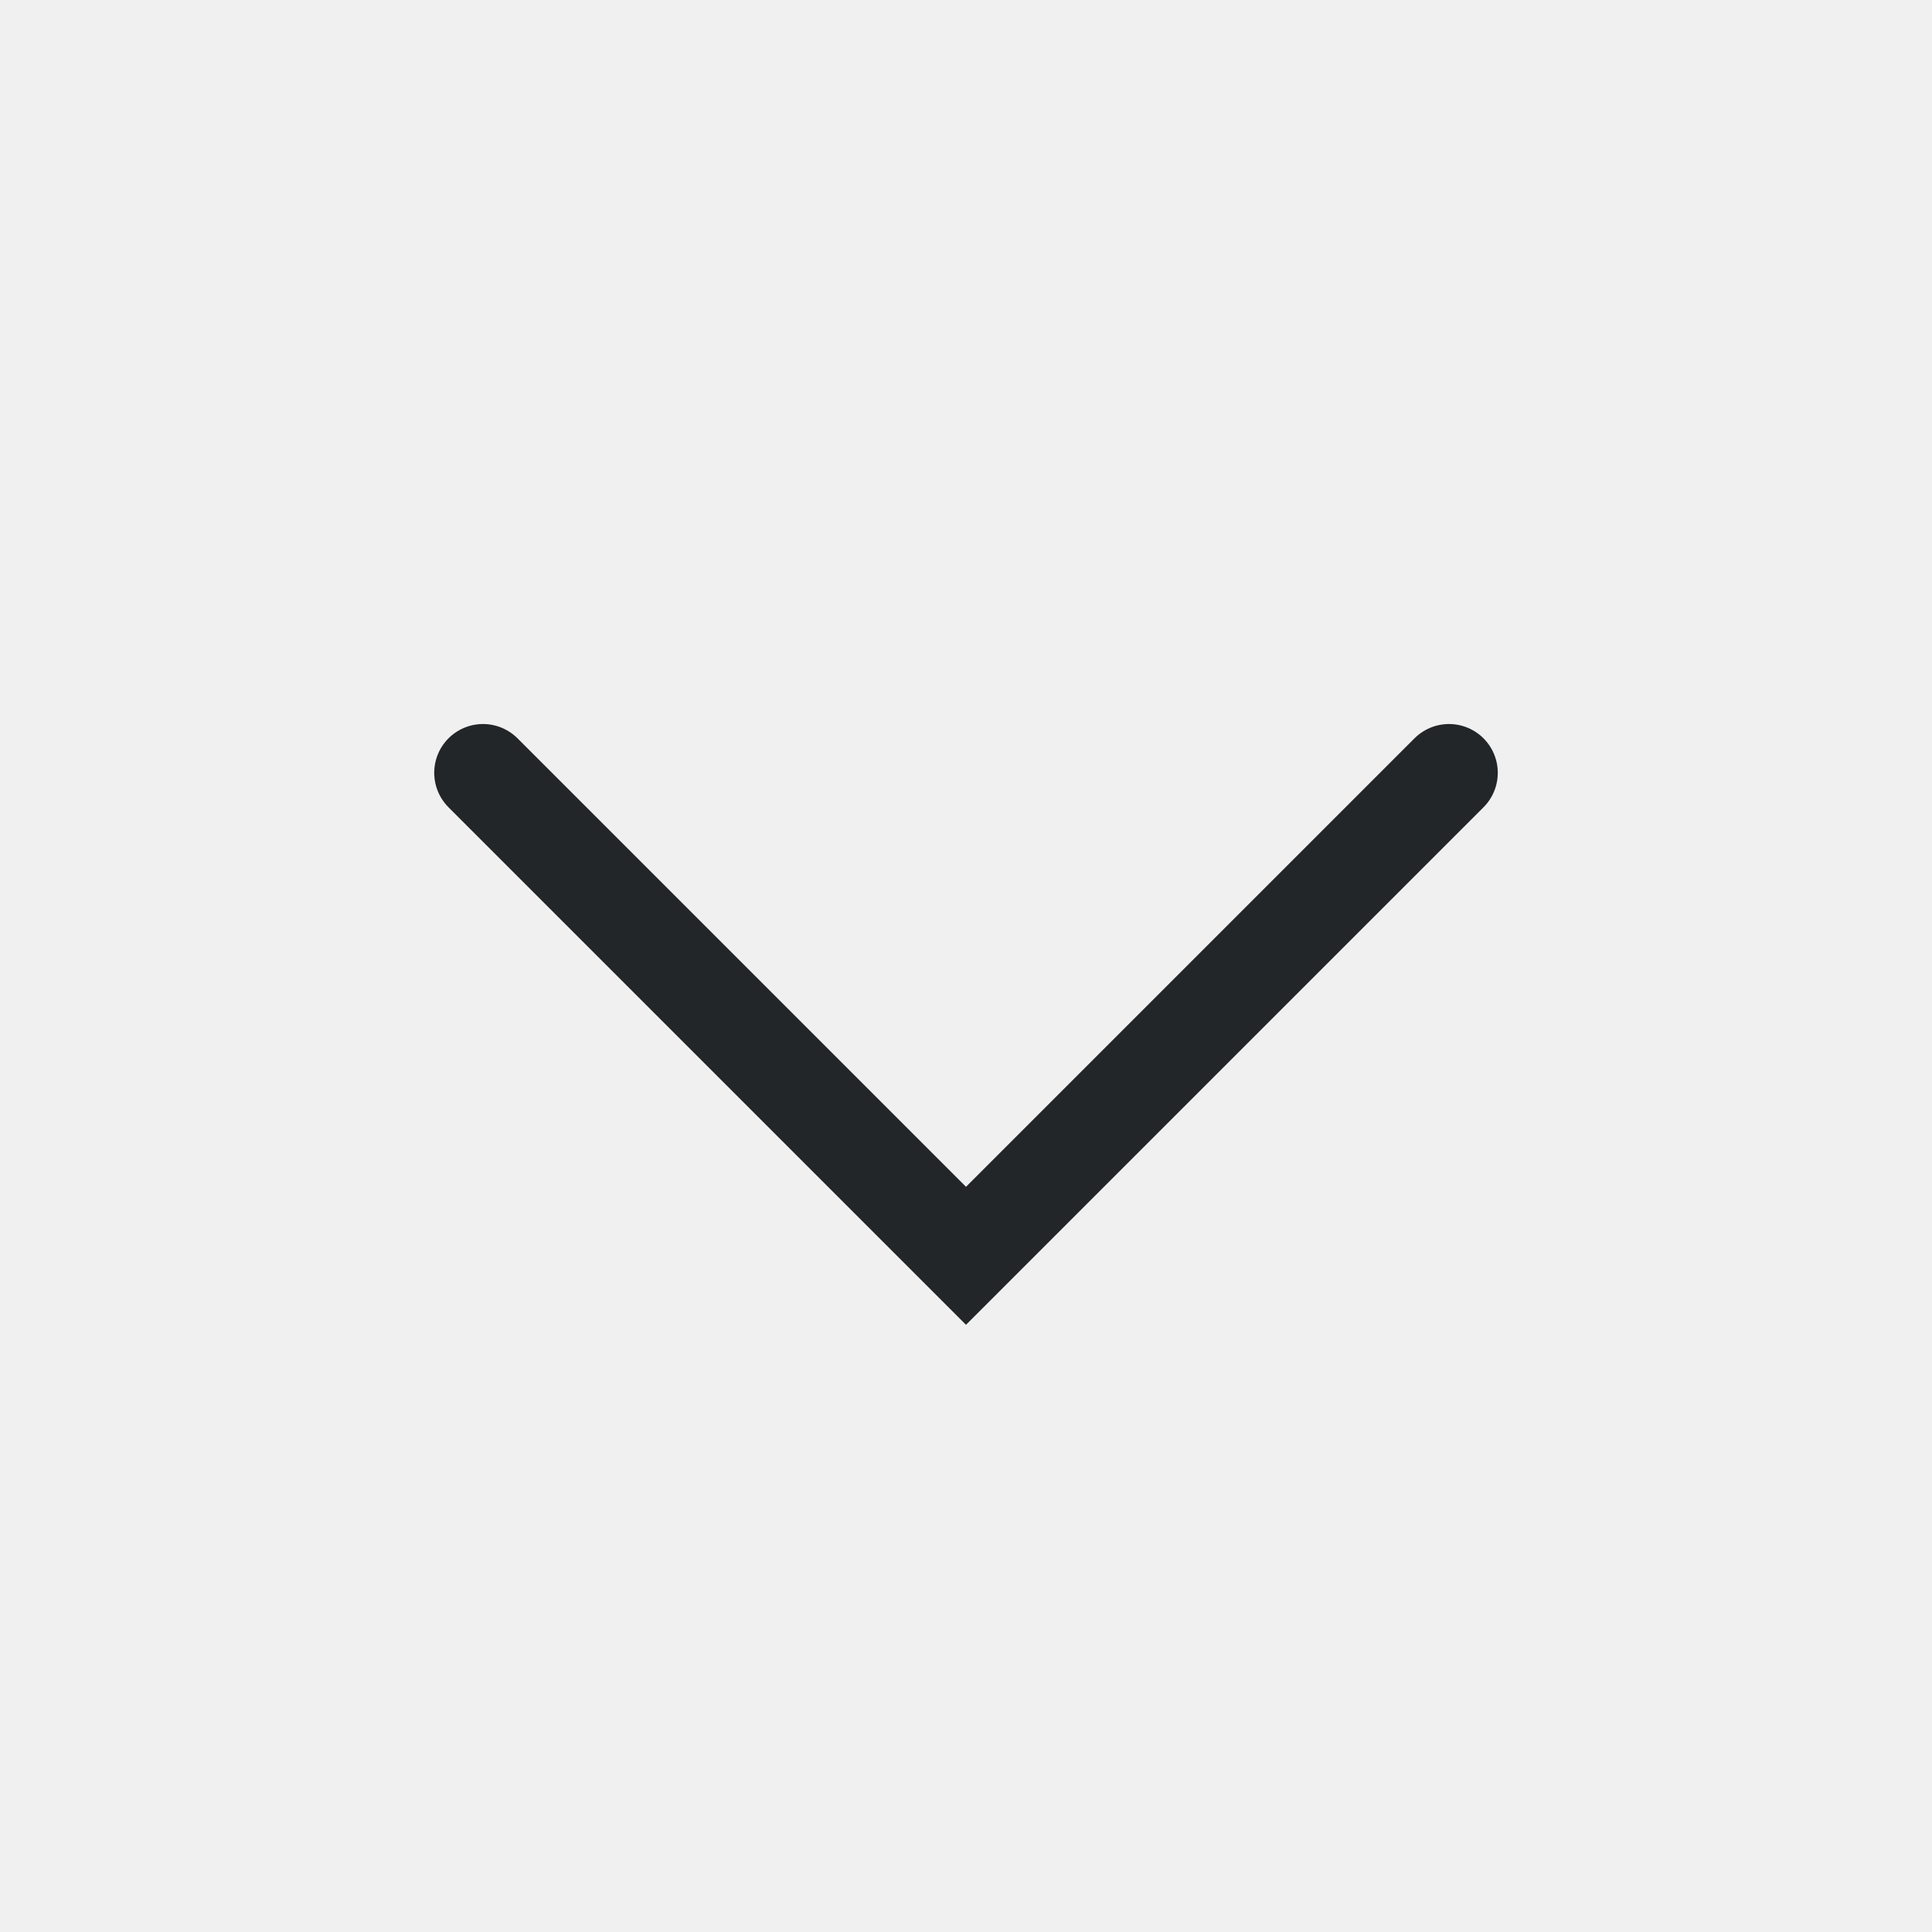
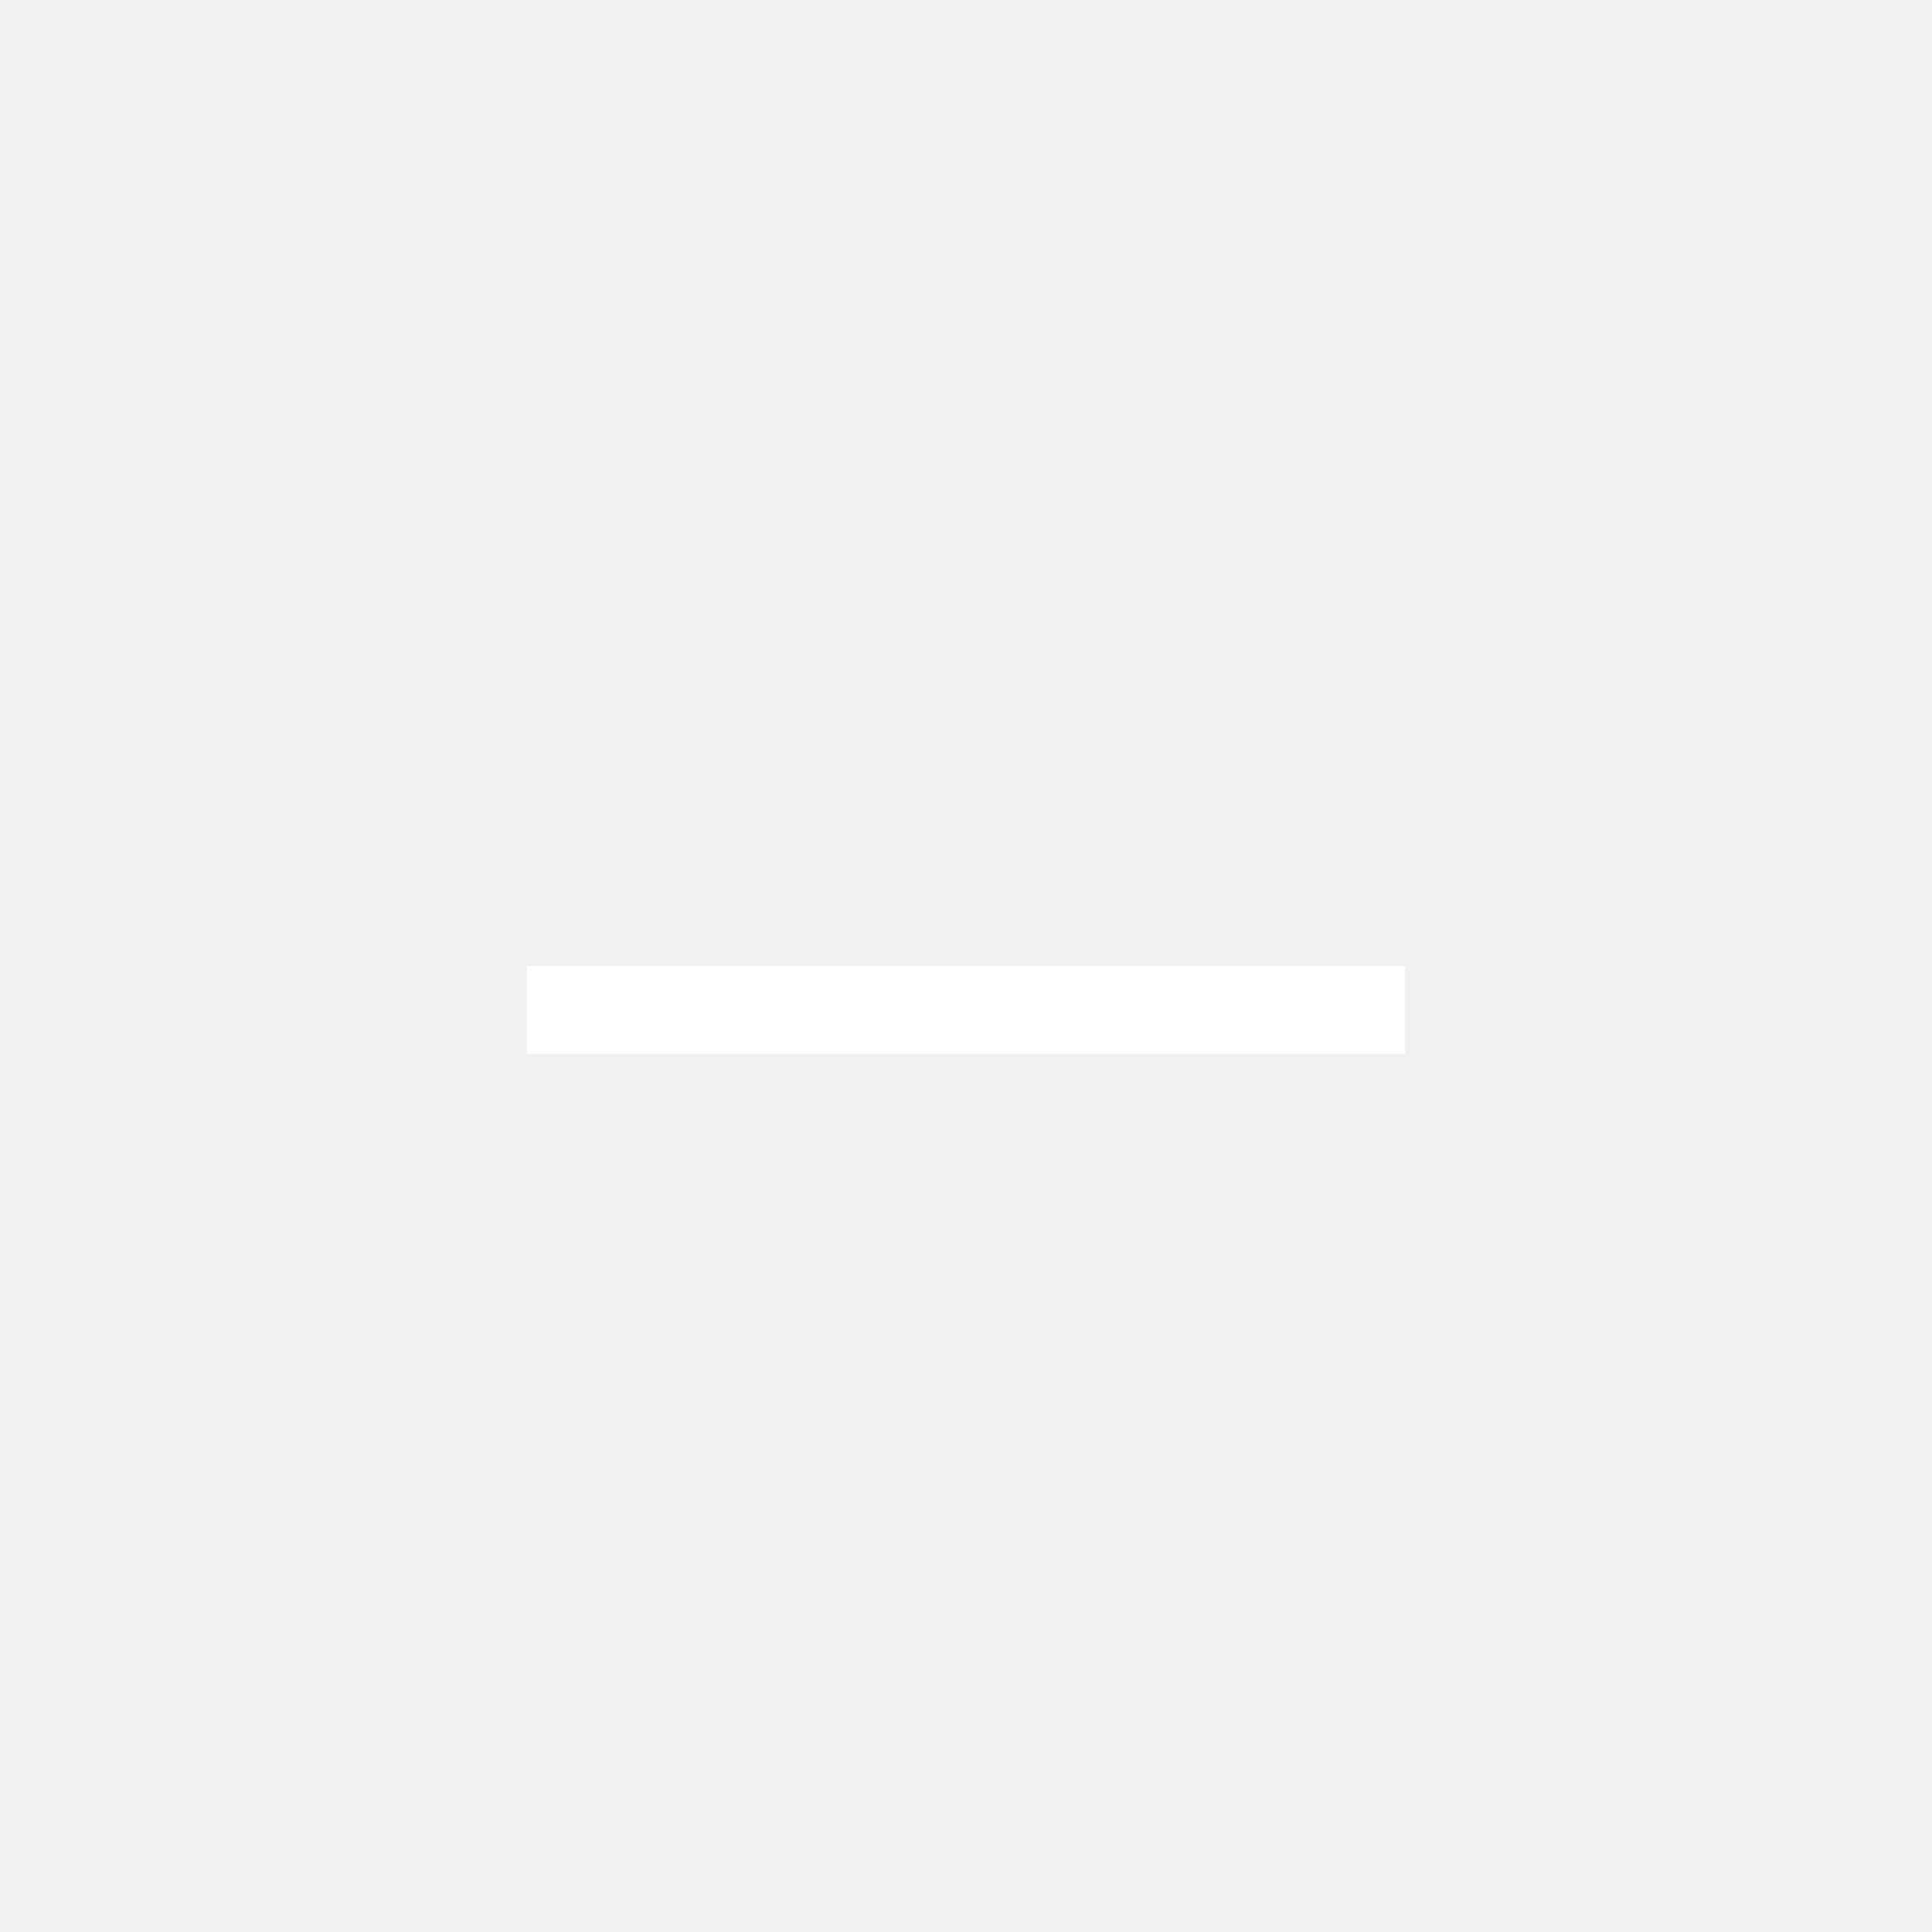
<svg xmlns="http://www.w3.org/2000/svg" viewBox="0 0 50 50" version="1.2" baseProfile="tiny">
  <defs>
</defs>
  <g fill="none" stroke="black" stroke-width="1" fill-rule="evenodd" stroke-linecap="square" stroke-linejoin="bevel">
-     <g fill="none" stroke="#232629" stroke-opacity="1" stroke-width="1.01" stroke-linecap="round" stroke-linejoin="miter" stroke-miterlimit="2" transform="matrix(2.5,0,0,2.5,2.5,2.5)" font-family="Noto Sans" font-size="10" font-weight="400" font-style="normal">
-       <polyline fill="none" vector-effect="none" points="4,7 9,12 14,7 " />
+     <g fill="#000000" fill-opacity="1" stroke="none" transform="matrix(2.27273,0,0,2.27273,-2.80845e-06,-2.18575e-06)" font-family="Noto Sans" font-size="10" font-weight="400" font-style="normal" opacity="0">
+       <rect x="1.23572e-06" y="9.61728e-07" width="22" height="22" />
+     </g>
+     <g fill="#ffffff" fill-opacity="1" stroke="none" transform="matrix(2.27273,0,0,2.27273,-2.80845e-06,-2.18575e-06)" font-family="Noto Sans" font-size="10" font-weight="400" font-style="normal">
+       <rect x="6" y="11" width="10" height="1" />
    </g>
    <g fill="none" stroke="#000000" stroke-opacity="1" stroke-width="1" stroke-linecap="square" stroke-linejoin="bevel" transform="matrix(1,0,0,1,0,0)" font-family="Noto Sans" font-size="10" font-weight="400" font-style="normal">
</g>
  </g>
</svg>
